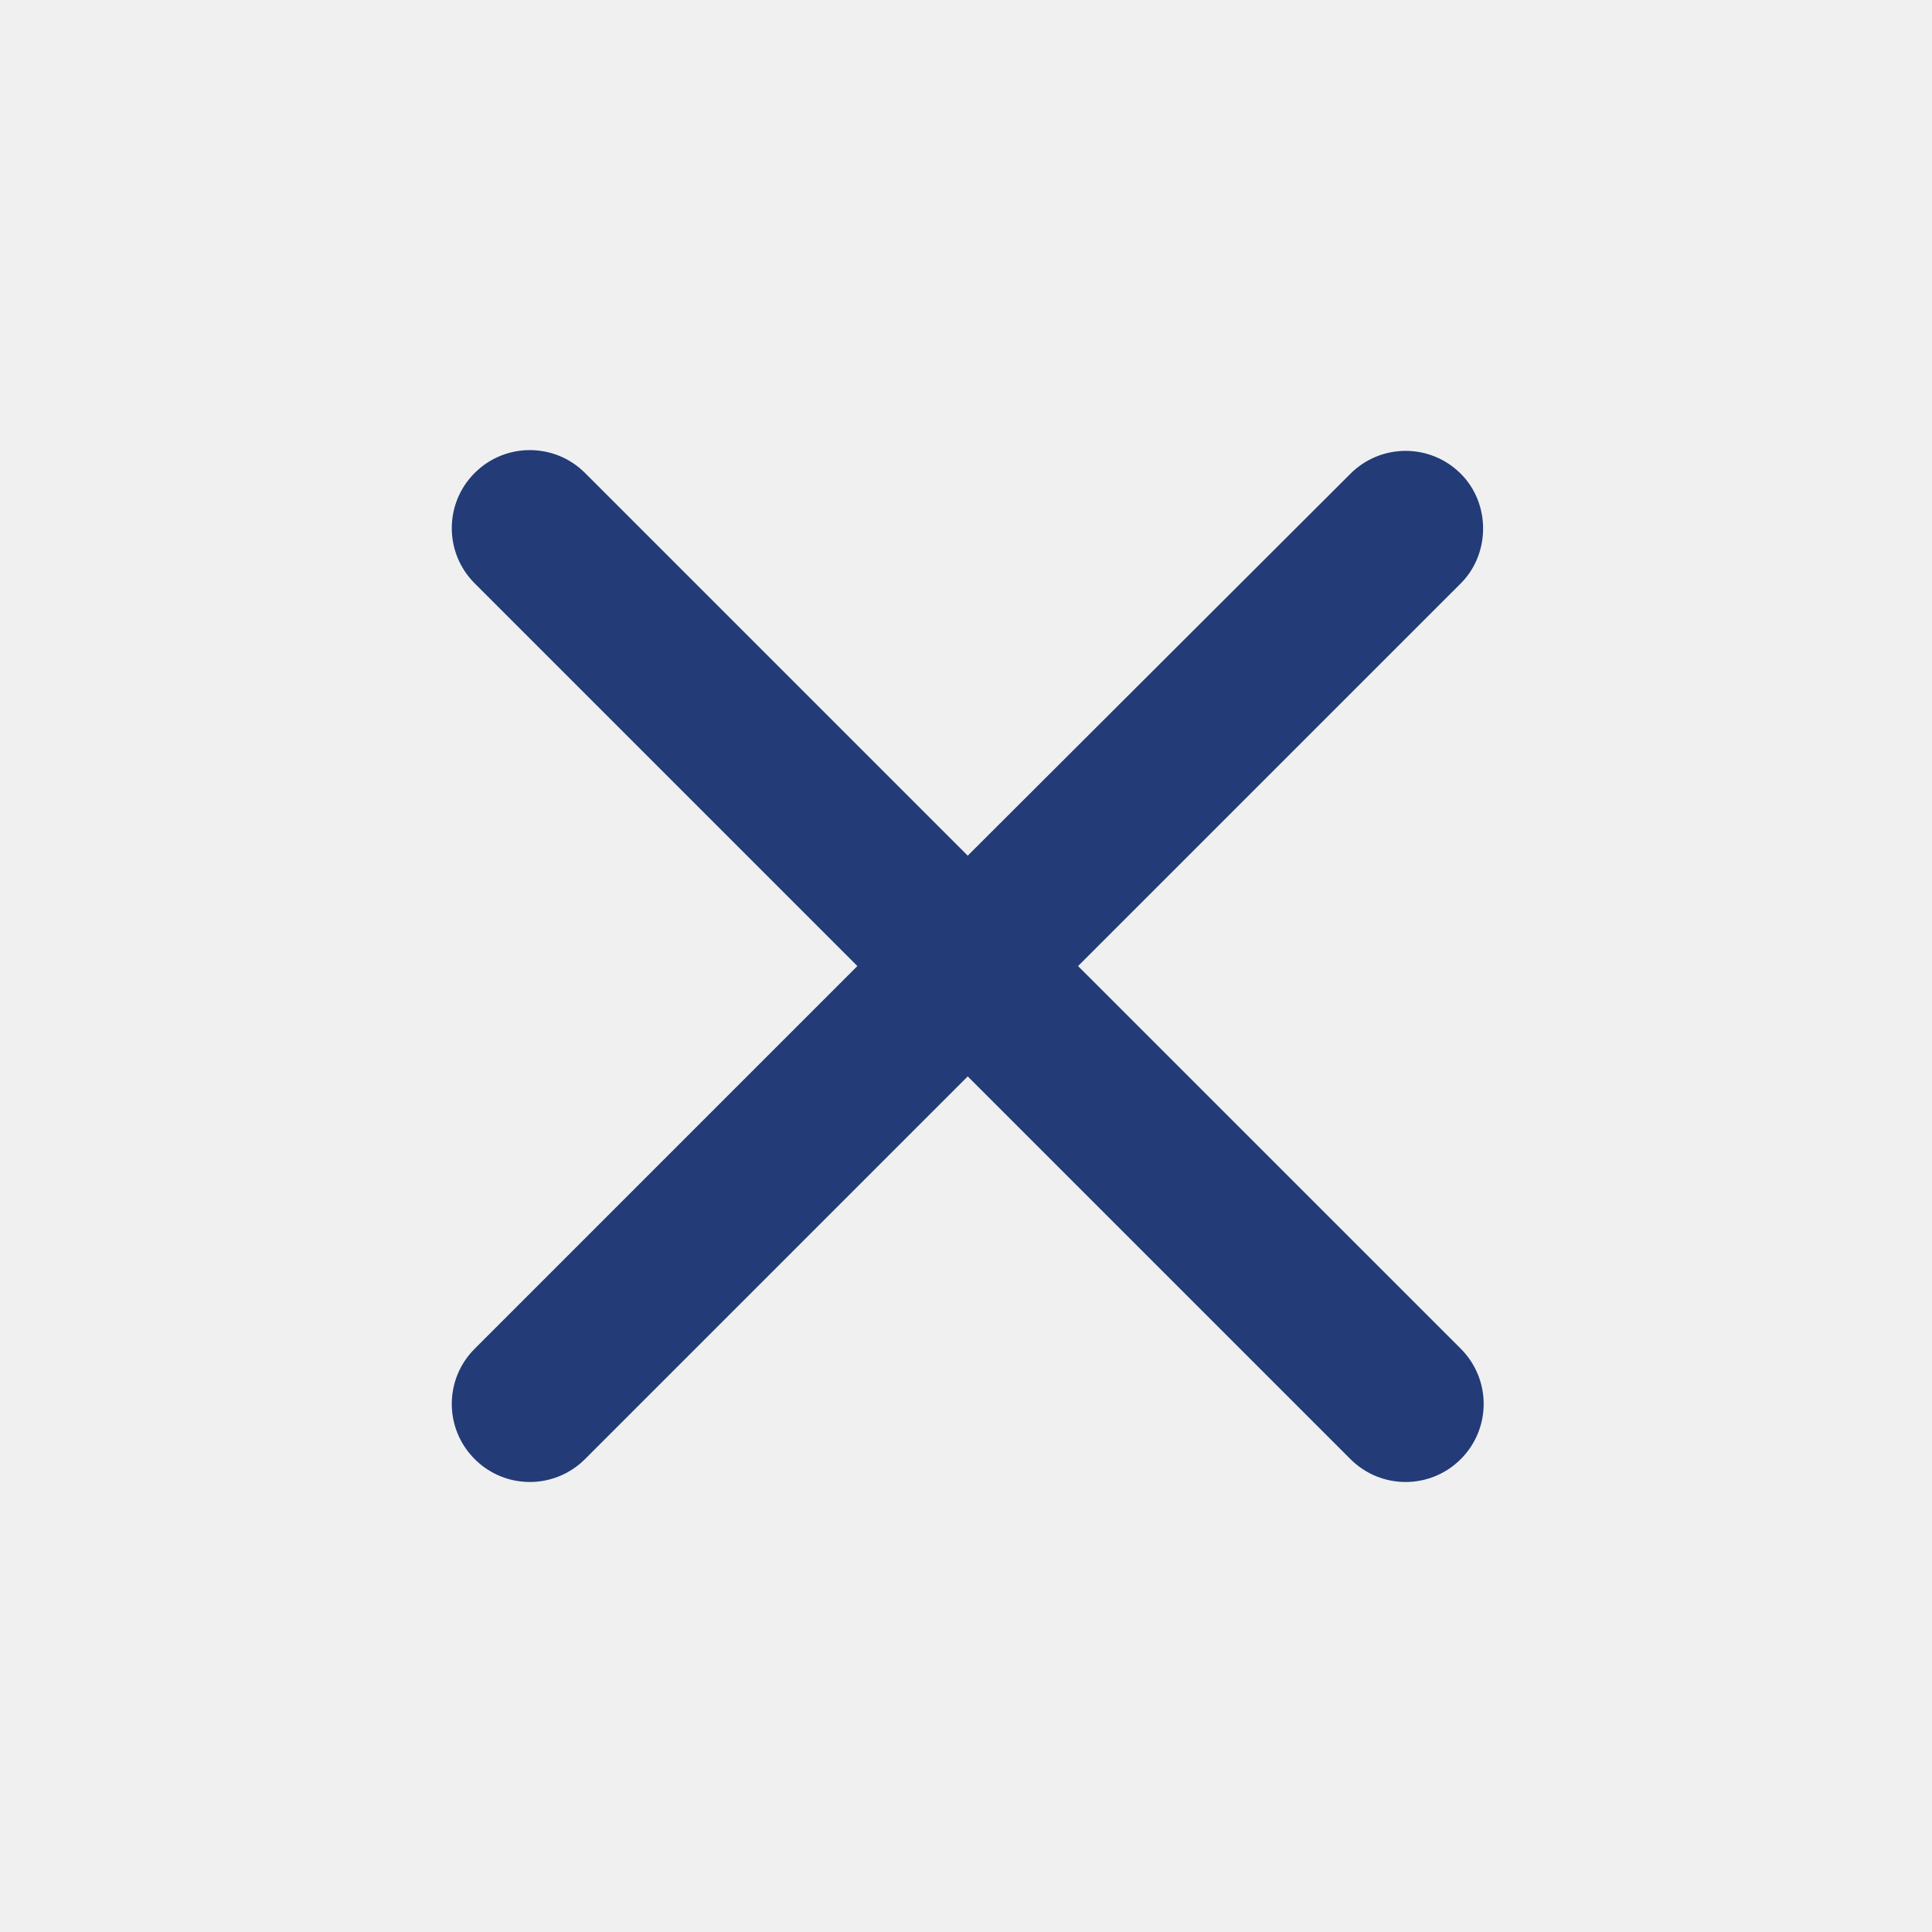
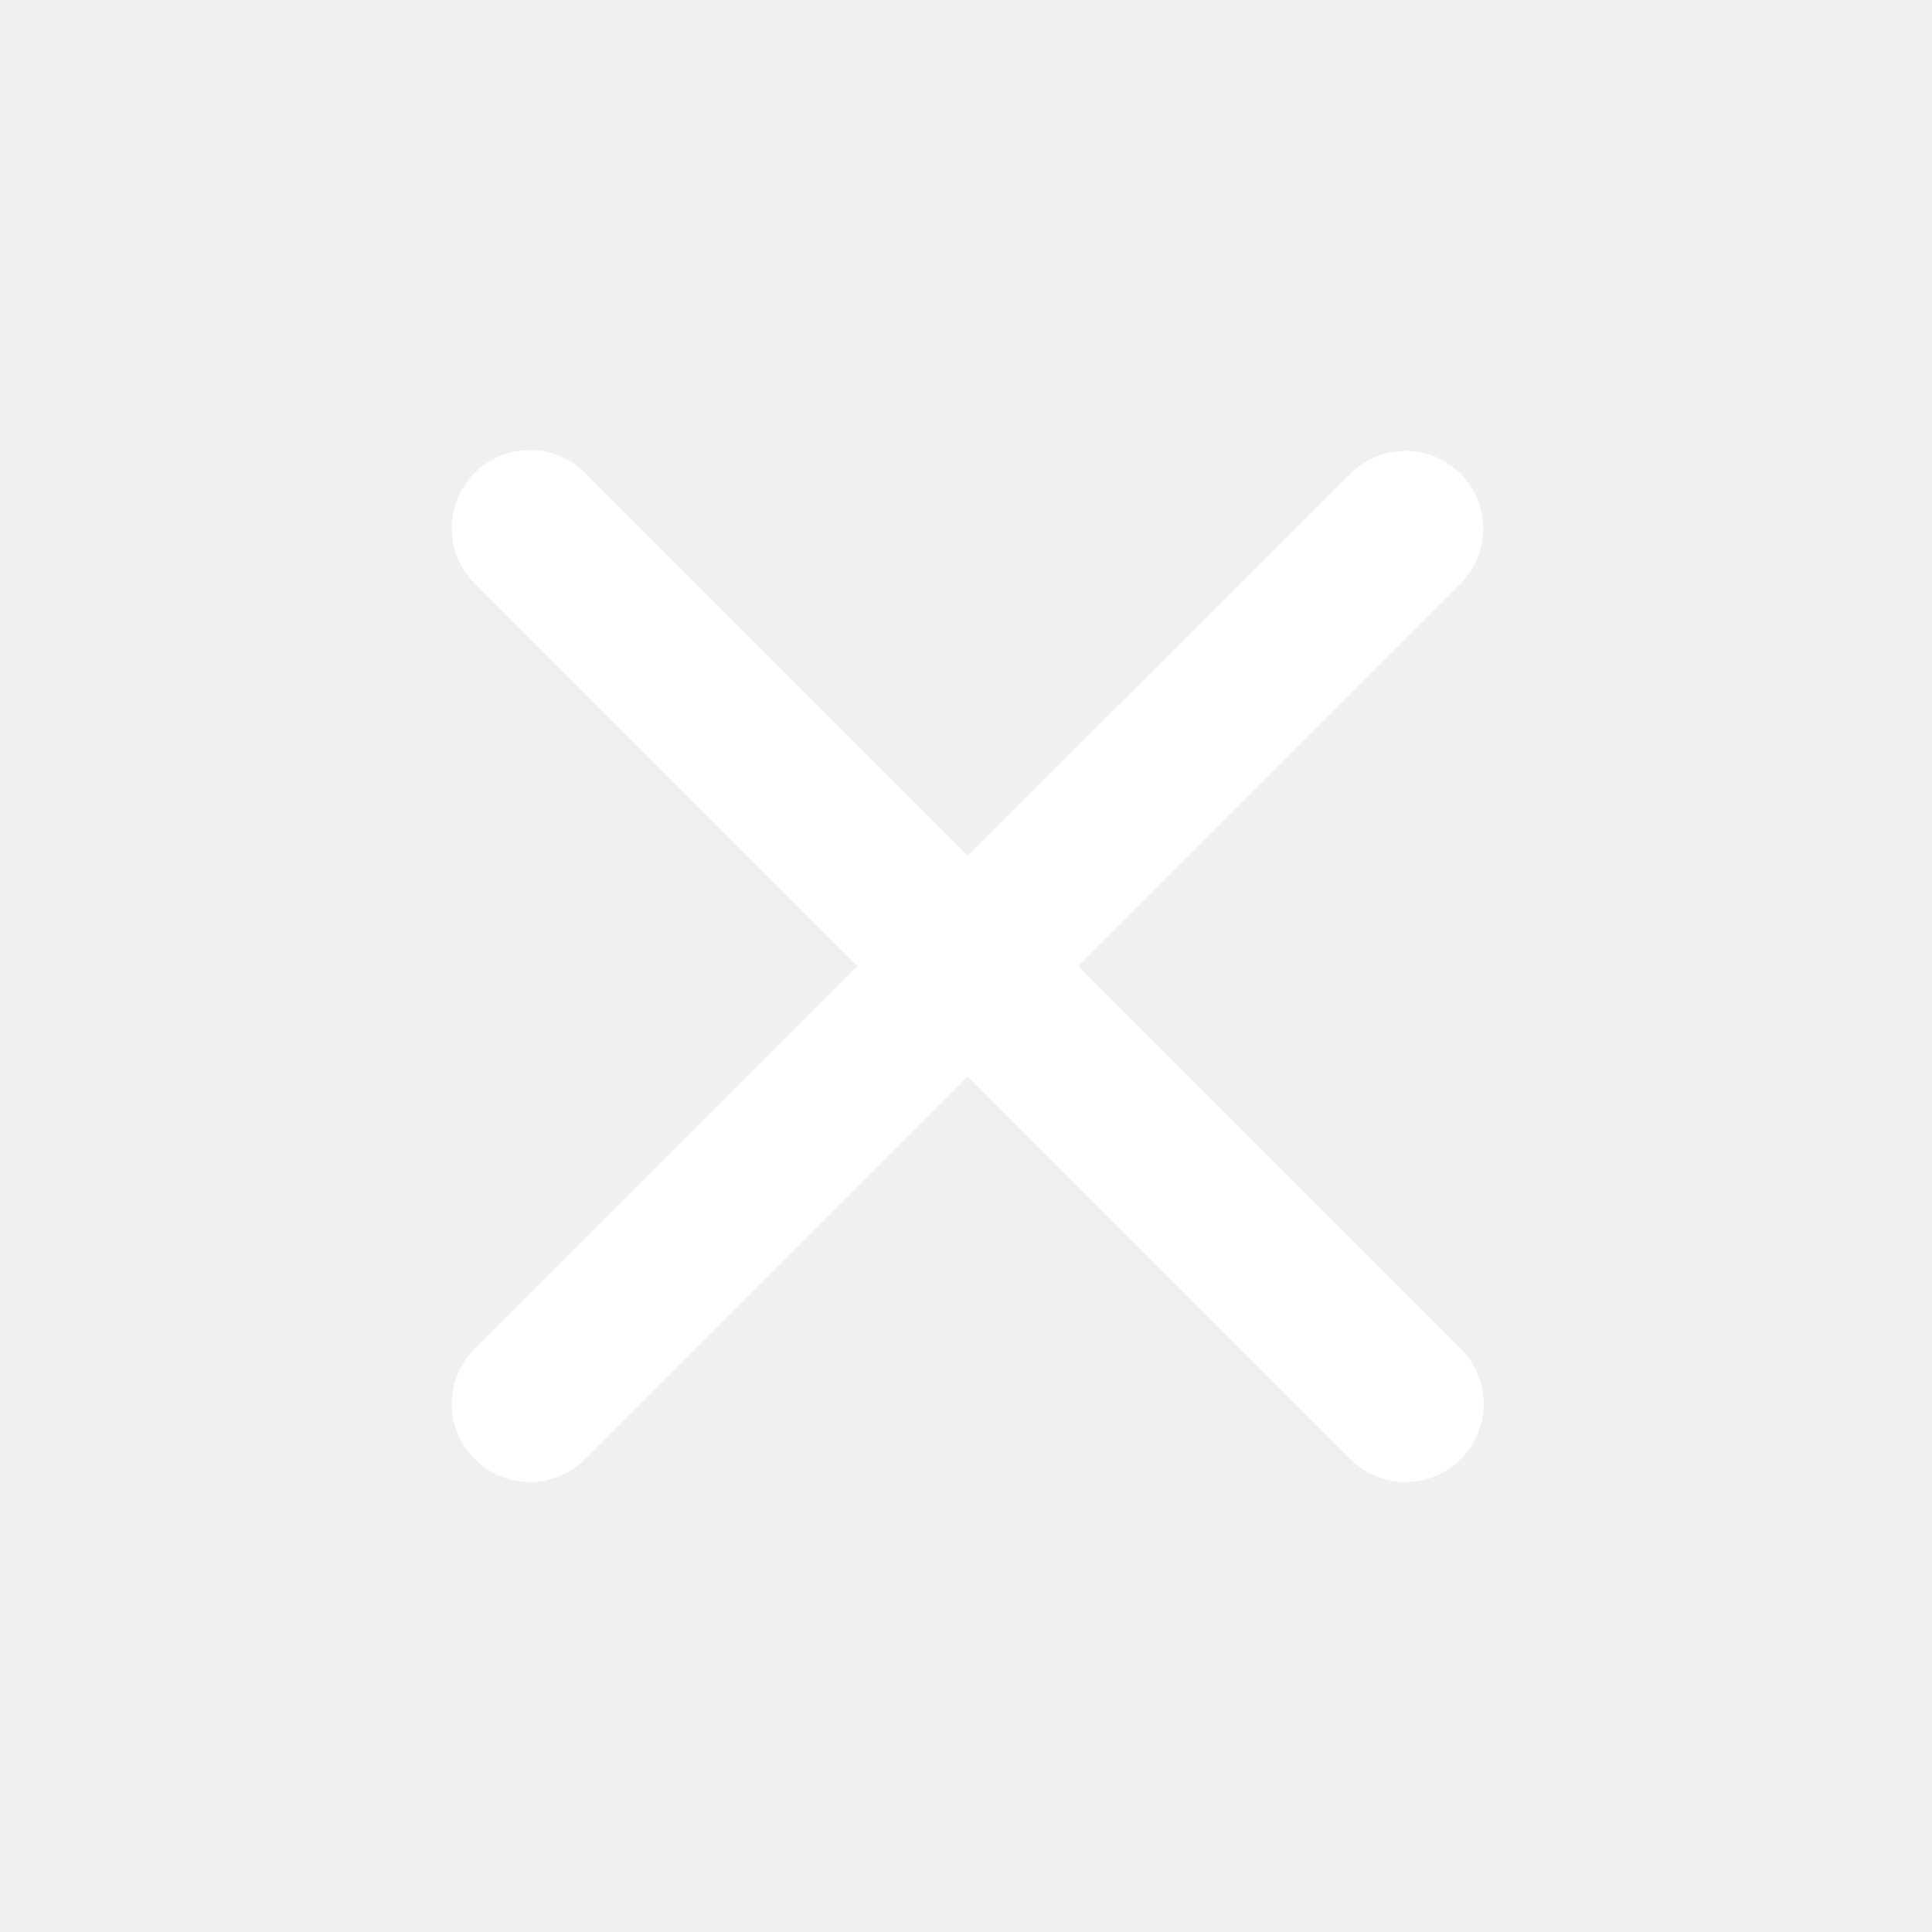
<svg xmlns="http://www.w3.org/2000/svg" width="36" height="36" viewBox="0 0 36 36" fill="none">
-   <path d="M27.22 8.828C26.651 8.259 25.732 8.259 25.163 8.828L18.032 15.944L10.901 8.813C10.332 8.245 9.413 8.245 8.845 8.813C8.276 9.382 8.276 10.301 8.845 10.87L15.976 18.001L8.845 25.132C8.276 25.701 8.276 26.619 8.845 27.188C9.413 27.757 10.332 27.757 10.901 27.188L18.032 20.057L25.163 27.188C25.732 27.757 26.651 27.757 27.22 27.188C27.788 26.619 27.788 25.701 27.22 25.132L20.088 18.001L27.22 10.87C27.774 10.315 27.774 9.382 27.22 8.828Z" fill="#233B77" />
+   <path d="M27.22 8.828C26.651 8.259 25.732 8.259 25.163 8.828L18.032 15.944L10.901 8.813C10.332 8.245 9.413 8.245 8.845 8.813C8.276 9.382 8.276 10.301 8.845 10.87L15.976 18.001L8.845 25.132C8.276 25.701 8.276 26.619 8.845 27.188C9.413 27.757 10.332 27.757 10.901 27.188L18.032 20.057L25.163 27.188C25.732 27.757 26.651 27.757 27.22 27.188C27.788 26.619 27.788 25.701 27.22 25.132L20.088 18.001L27.22 10.87C27.774 10.315 27.774 9.382 27.22 8.828Z" fill="#fff" />
</svg>
